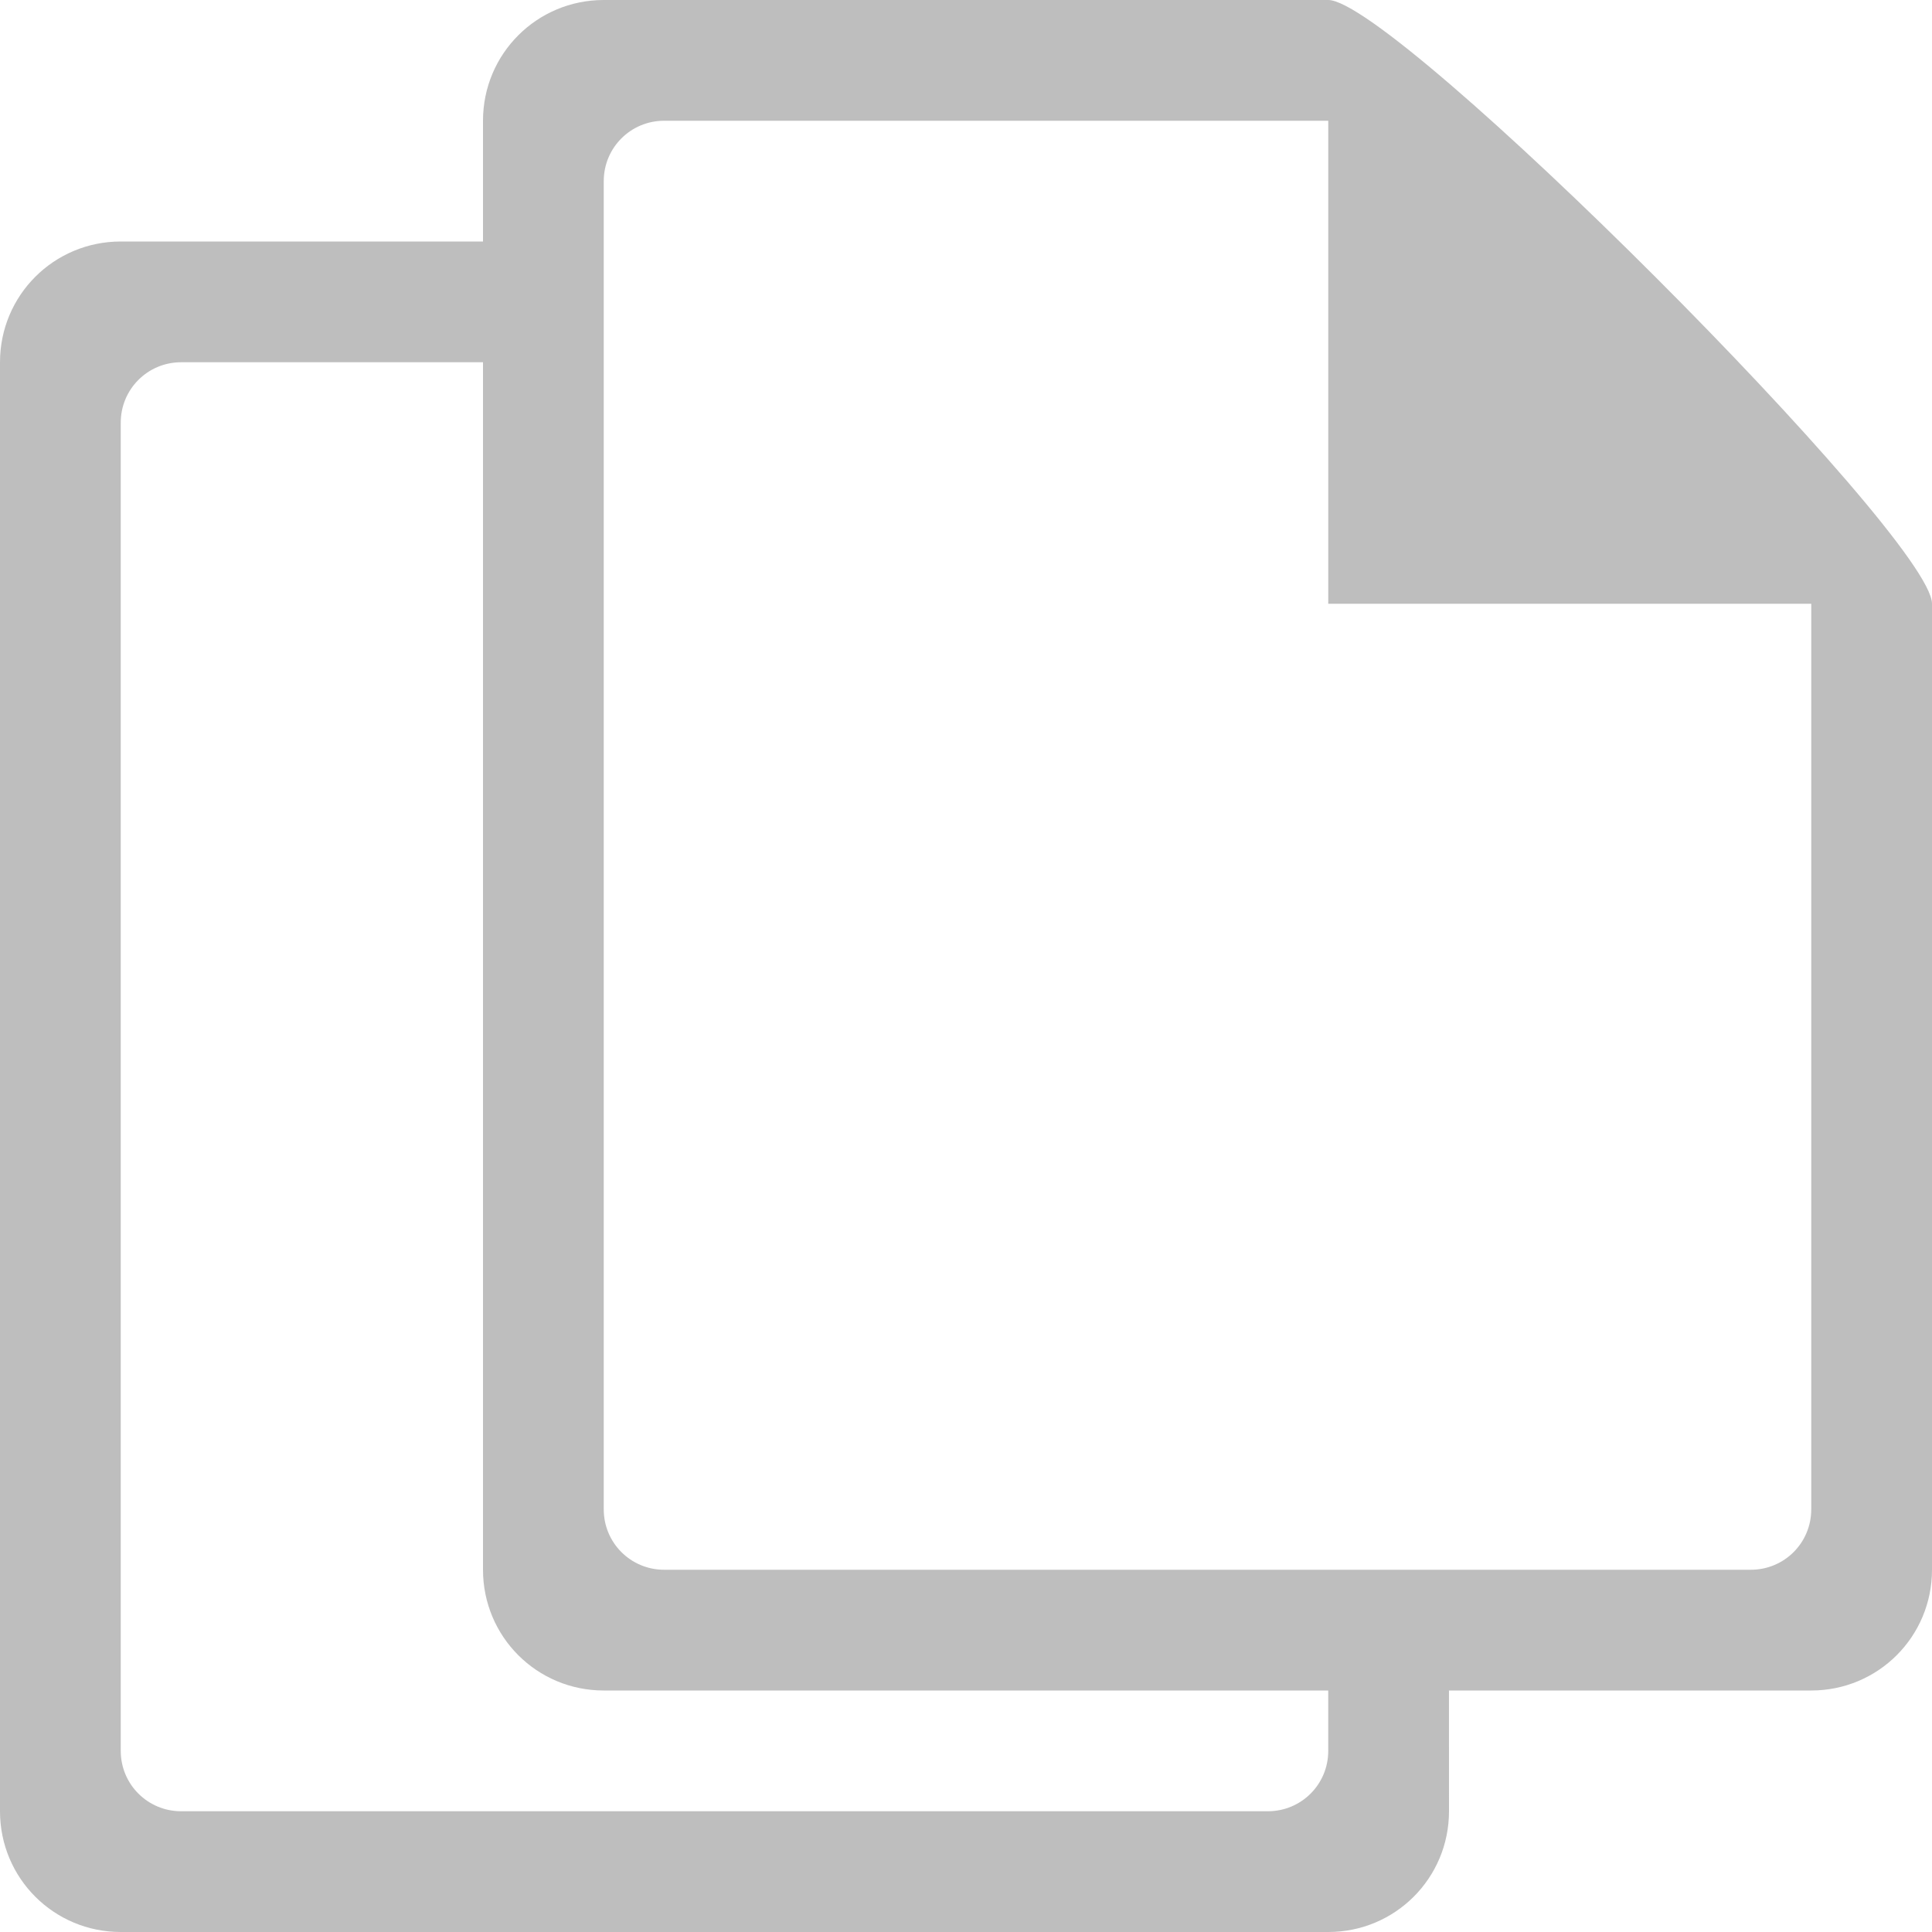
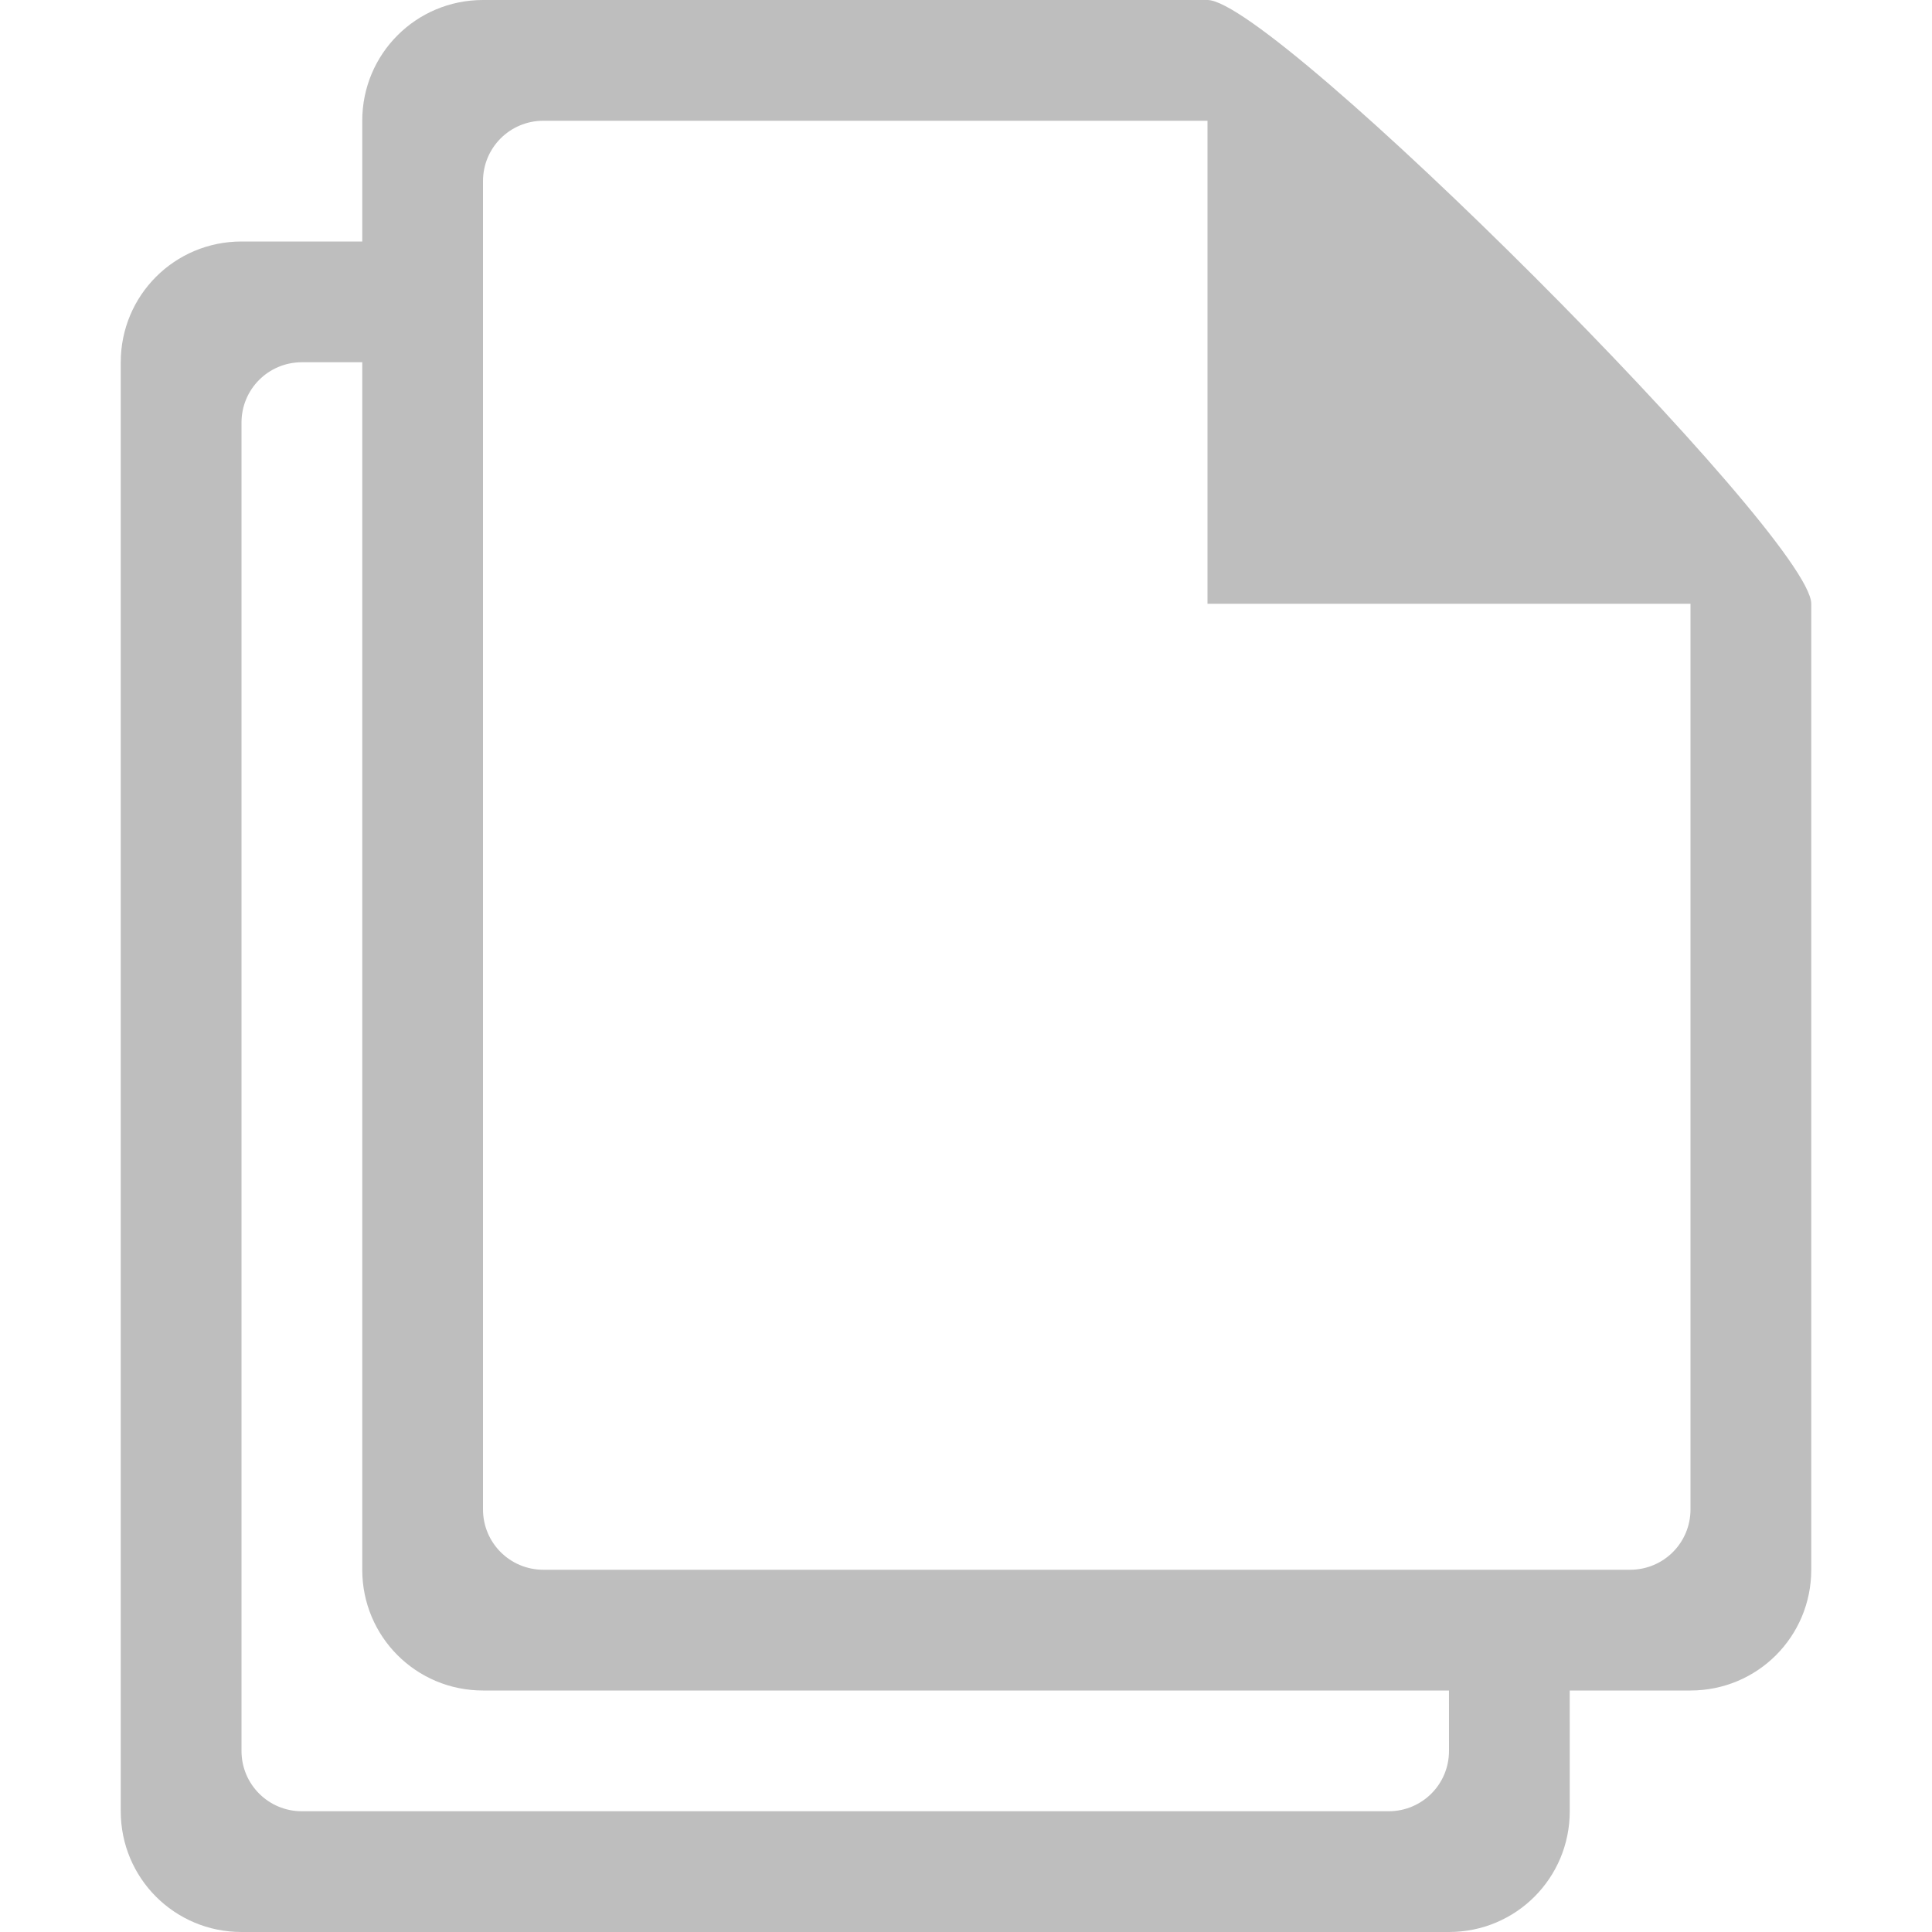
<svg xmlns="http://www.w3.org/2000/svg" xmlns:xlink="http://www.w3.org/1999/xlink" version="1.1" width="16" height="16" id="svg7384">
  <defs id="defs11">
    <linearGradient id="linearGradient4125">
      <stop id="stop4127" style="stop-color:#bebebe;stop-opacity:0.729" offset="0" />
      <stop id="stop4129" style="stop-color:#c8c8c8;stop-opacity:1" offset="0.086" />
      <stop id="stop4131" style="stop-color:#cdcdcd;stop-opacity:0.878" offset="0.924" />
      <stop id="stop4133" style="stop-color:#d3d3d3;stop-opacity:0.749" offset="1" />
    </linearGradient>
    <linearGradient x1="8" y1="11.333" x2="8" y2="4.667" id="linearGradient4032" xlink:href="#linearGradient4125" gradientUnits="userSpaceOnUse" gradientTransform="matrix(0.6428571,0,0,1.5,9.357143,-3)" />
    <linearGradient id="linearGradient4114-1">
      <stop id="stop4116-38" style="stop-color:#bebebe;stop-opacity:0.4" offset="0" />
      <stop id="stop4122-7" style="stop-color:#c8c8c8;stop-opacity:0.417" offset="0.086" />
      <stop id="stop4124-4" style="stop-color:#cdcdcd;stop-opacity:0.417" offset="0.924" />
      <stop id="stop4118-9" style="stop-color:#d3d3d3;stop-opacity:0" offset="1" />
    </linearGradient>
    <linearGradient x1="8" y1="11.333" x2="8" y2="4.667" id="linearGradient4052" xlink:href="#linearGradient4114-1" gradientUnits="userSpaceOnUse" gradientTransform="matrix(0.6428571,0,0,1.5,7.357143,-4e-7)" />
  </defs>
-   <path style="color:#bebebe;display:inline;overflow:visible;visibility:visible;fill:#bebebe;fill-opacity:1;fill-rule:nonzero;stroke:none;stroke-width:1;marker:none;enable-background:accumulate" d="m 5,5e-7 c -0.554,0 -1,0.446 -1,1 V 13 c 0,0.554 0.446,1 1,1 h 10 c 0.554,0 1,-0.446 1,-1 V 5 c 0,-0.554 -4.446,-5 -5,-5 z m 0.5,1 H 11 v 4 h 4 V 12.5 c 0,0.277 -0.223,0.5 -0.5,0.5 h -9 C 5.223,13 5,12.777 5,12.5 V 1.5 c 0,-0.277 0.223,-0.5 0.5,-0.5 z" id="rect21401-5" />
-   <path style="color:#bebebe;display:inline;overflow:visible;visibility:visible;fill:#bebebe;fill-opacity:1;fill-rule:nonzero;stroke:none;stroke-width:1;marker:none;enable-background:accumulate" d="M 1,2 C 0.446,2 0,2.446 0,3 V 15 c 0,0.554 0.446,1 1,1 H 11 c 0.554,0 1,-0.446 1,-1 l -4.16e-4,-1.802 h -1 L 11,14.5 c 8.8e-5,0.277 -0.223,0.5 -0.5,0.5 H 1.5 c -0.277,0 -0.5,-0.223 -0.5,-0.5 V 3.5 c 0,-0.277 0.223,-0.5 0.5,-0.5 h 3.2 l -1.094e-4,-1 z" id="rect21401-5-3" />
+   <path style="color:#bebebe;display:inline;overflow:visible;visibility:visible;fill:#bebebe;fill-opacity:1;fill-rule:nonzero;stroke:none;stroke-width:1;marker:none;enable-background:accumulate" d="m 4,5e-7 c -0.554,0 -1,0.446 -1,1 V 13 c 0,0.554 0.446,1 1,1 h 10 c 0.554,0 1,-0.446 1,-1 V 5 c 0,-0.554 -4.446,-5 -5,-5 z m 0.5,1 H 10 v 4 h 4 V 12.5 c 0,0.277 -0.223,0.5 -0.5,0.5 h -9 C 4.223,13 4,12.777 4,12.5 V 1.5 c 0,-0.277 0.223,-0.5 0.5,-0.5 z" id="rect21401-5" />
+   <path style="color:#bebebe;display:inline;overflow:visible;visibility:visible;fill:#bebebe;fill-opacity:1;fill-rule:nonzero;stroke:none;stroke-width:1;marker:none;enable-background:accumulate" d="M 2,2 C 1.446,2 1,2.446 1,3 V 15 c 0,0.554 0.446,1 1,1 H 12 c 0.554,0 1,-0.446 1,-1 l -4.16e-4,-1.802 h -1 L 12,14.5 c 8.8e-5,0.277 -0.223,0.5 -0.5,0.5 H 2.5 c -0.277,0 -0.5,-0.223 -0.5,-0.5 V 3.5 c 0,-0.277 0.223,-0.5 0.5,-0.5 h 1.2 l -1.094e-4,-1 z" id="rect21401-5-3" />
</svg>
